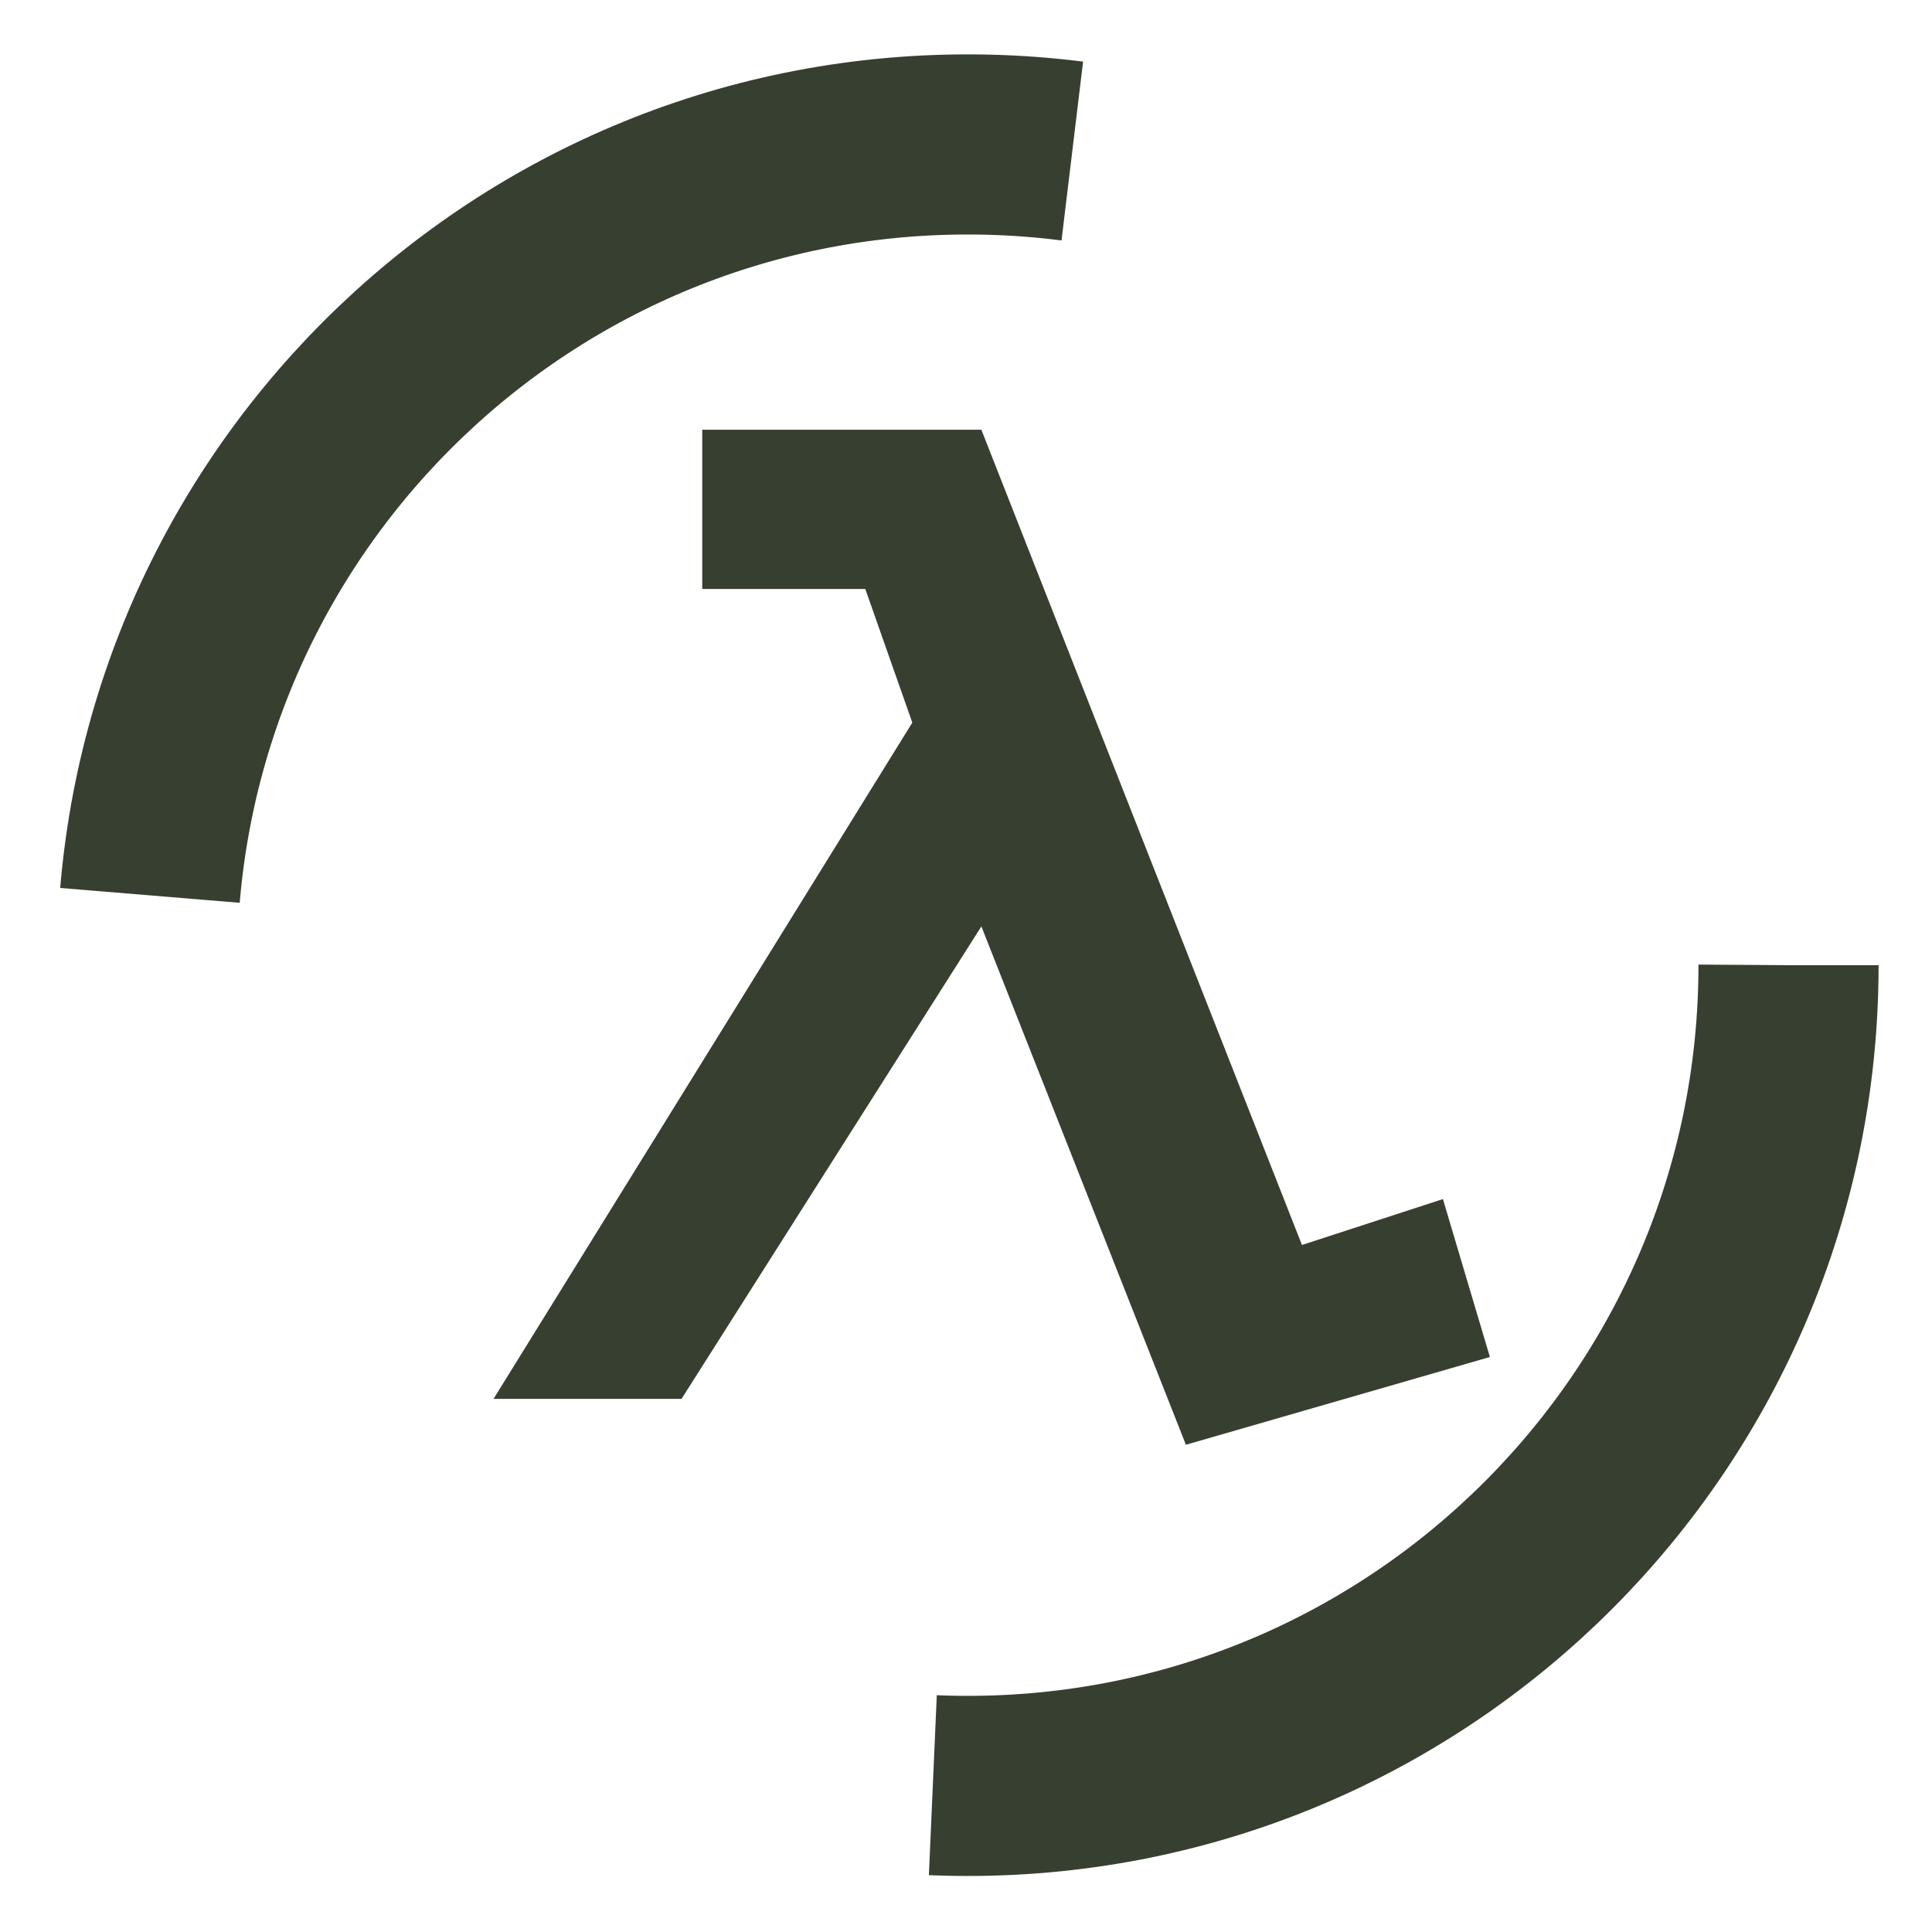
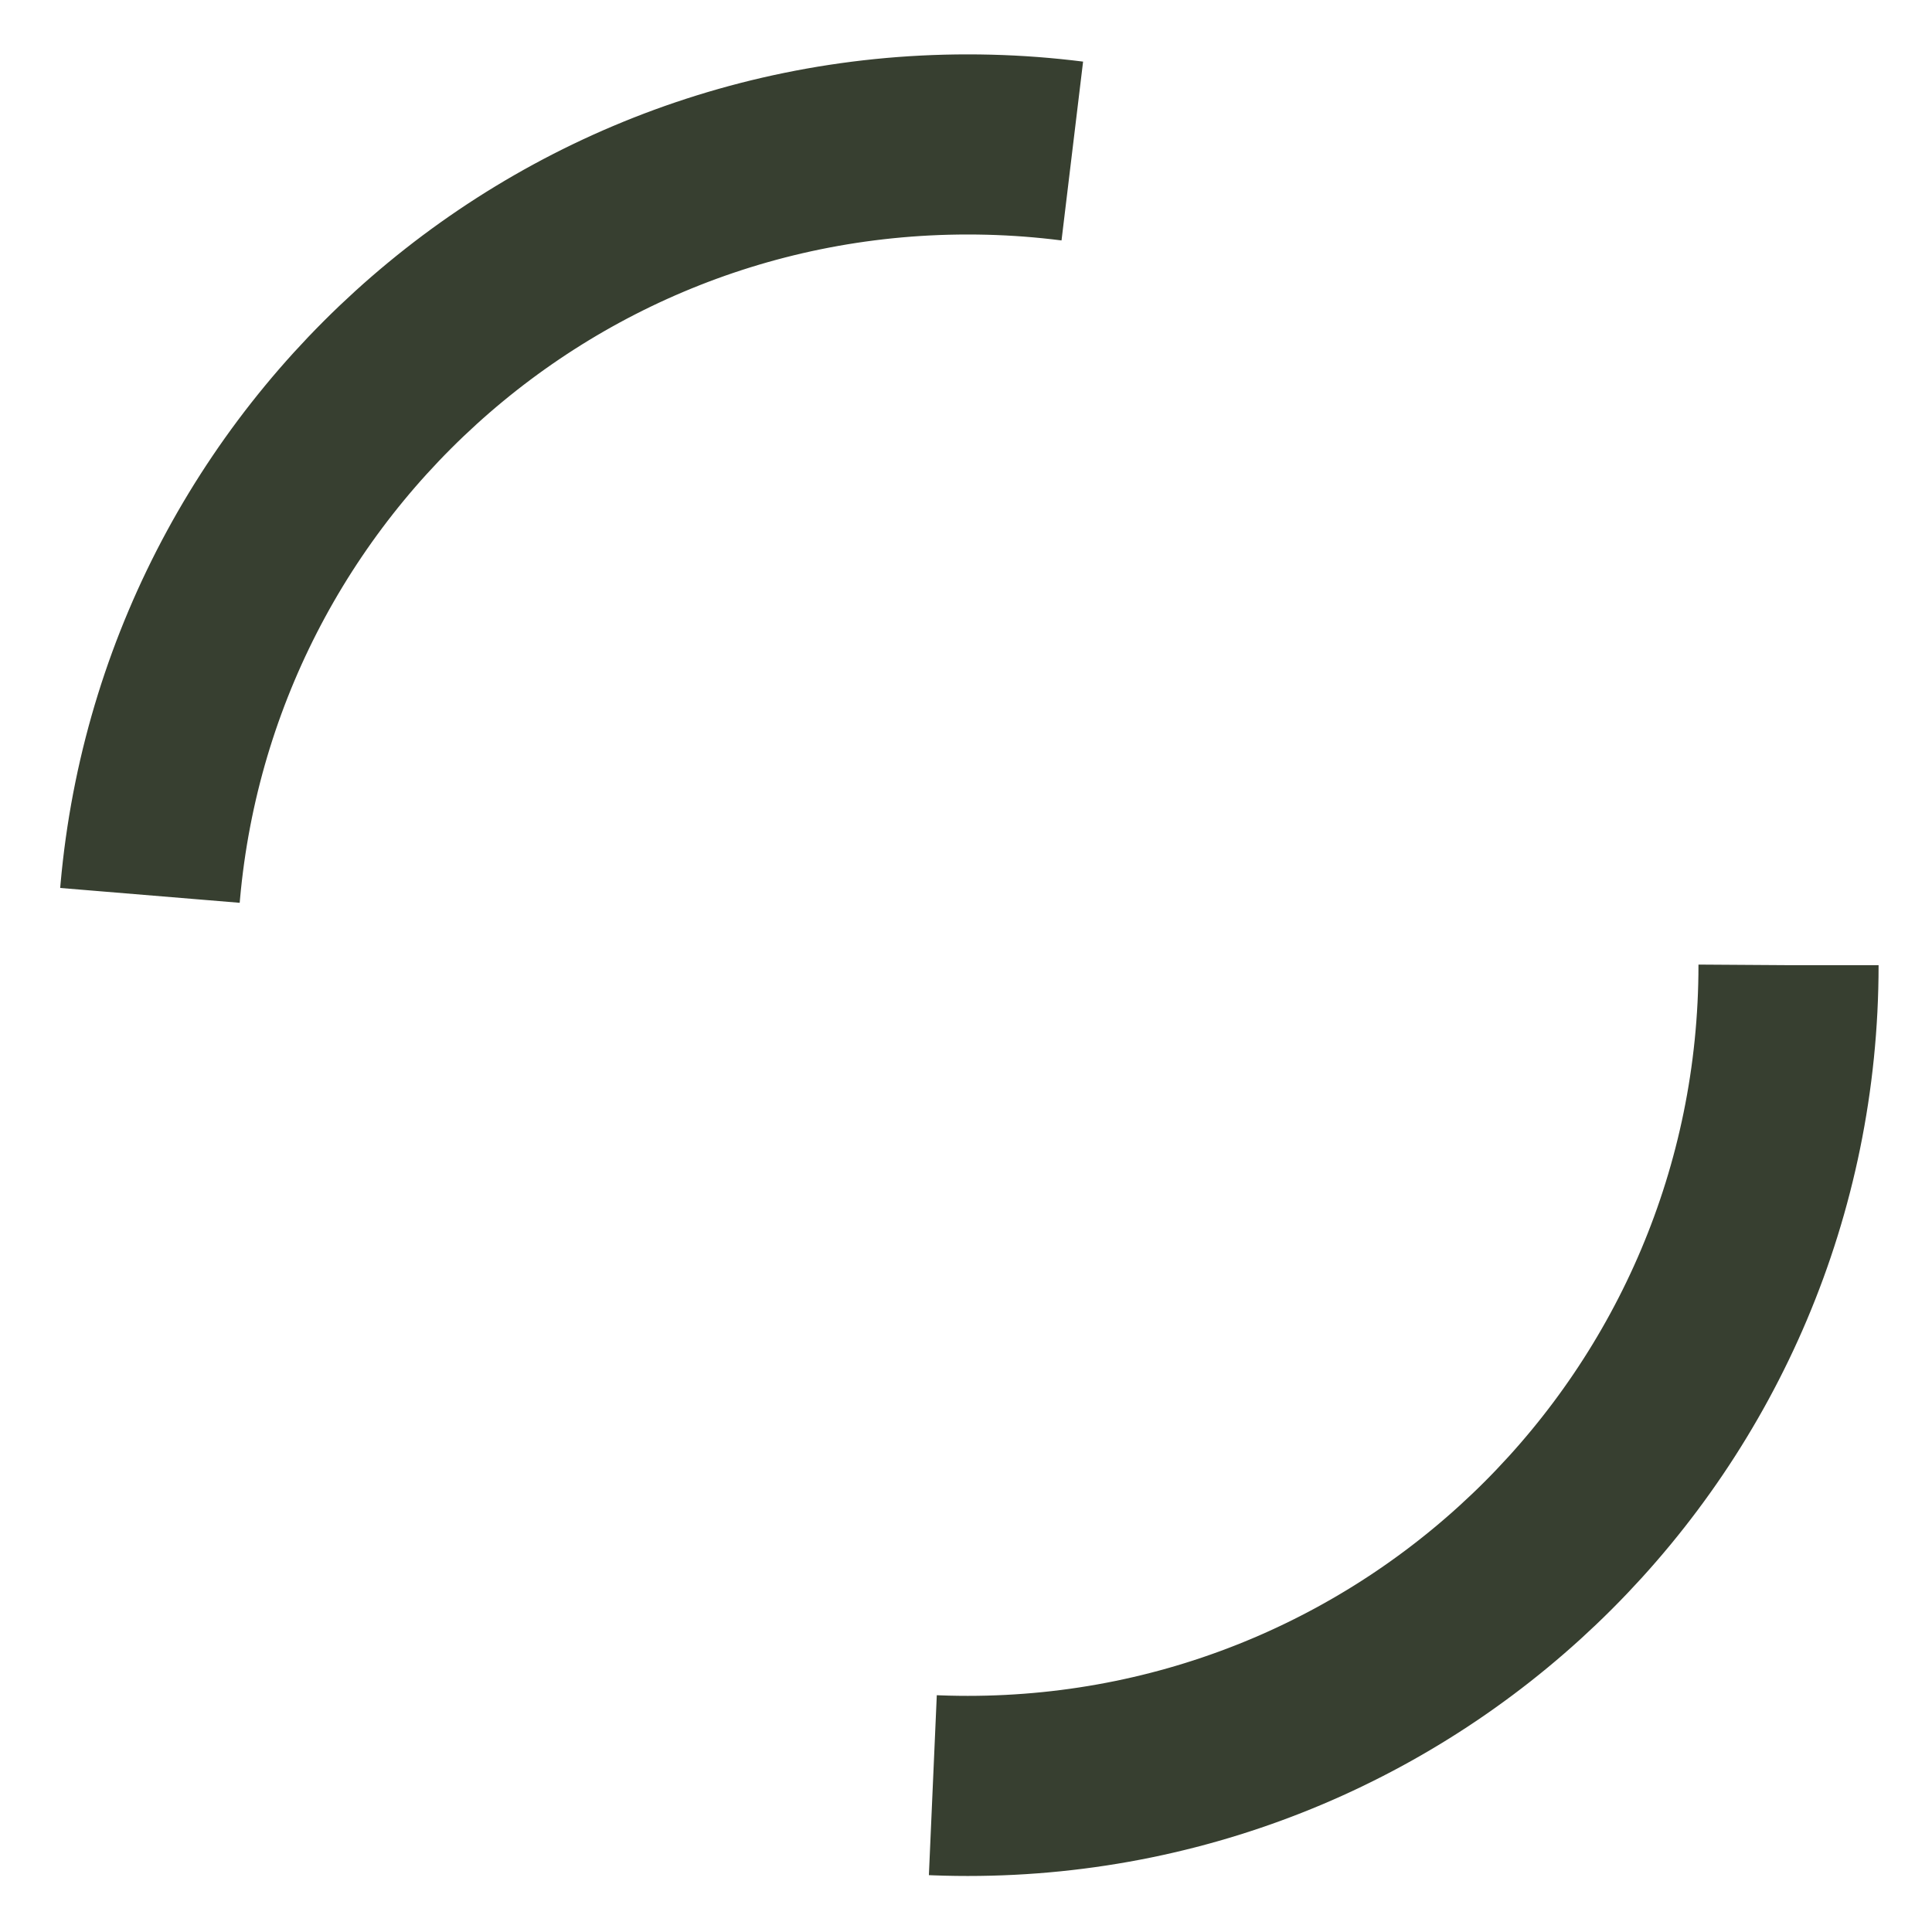
<svg xmlns="http://www.w3.org/2000/svg" width="364.707" height="364.707">
-   <path fill="#373f30" d="M223.864 272.729l-38.608-97.848-56.603 89.184H93.166l79.052-127.654-8.875-25.229h-30.781V81.12h52.691l60.521 153.899 26.608-8.668 8.867 29.813-57.385 16.565z" />
+   <path fill="#373f30" d="M223.864 272.72NUIDSIHGUFEYGFEWHGDFSUHFJKLDZKLGF734YR34Y43W75347RY3477Y747Y7HSVDSBHVZC VBHIDS VHIDSBVHDSBVBHDCBVJDS BVHID BVJDSFBVJKC SHVC NV CZXK VNCX ,CBVDHTUREIREUGRENGUREWGNJSRGFUEWBVYRENVHFRGJEFWKHVUIERWHFVUDFSKHVHSBGIUERJN                                                                            9l-38.608-97.848-56.603 89.184H93.166l79.052-127.654-8.875-25.229h-30.781V81.12h52.691l60.521 153.899 26.608-8.668 8.867 29.813-57.385 16.565z" />
  <path id="circle" fill="none" stroke="#373f30" stroke-width="34" d="M337.623 182.198c0 85.579-69.363 154.934-154.934 154.934S27.753 267.778 27.753 182.198c0-85.569 69.363-154.933 154.936-154.933 85.57 0 154.934 69.364 154.934 154.933z" />
  <style>
    #circle {
      stroke-dasharray: 250;
      animation-name: dash;
      animation-duration: 1s;
      animation-iteration-count: infinite;
      animation-direction: normal;
    }

    @keyframes dash {
      to {
        stroke-dashoffset: 500;
      }
    }
  </style>
</svg>
